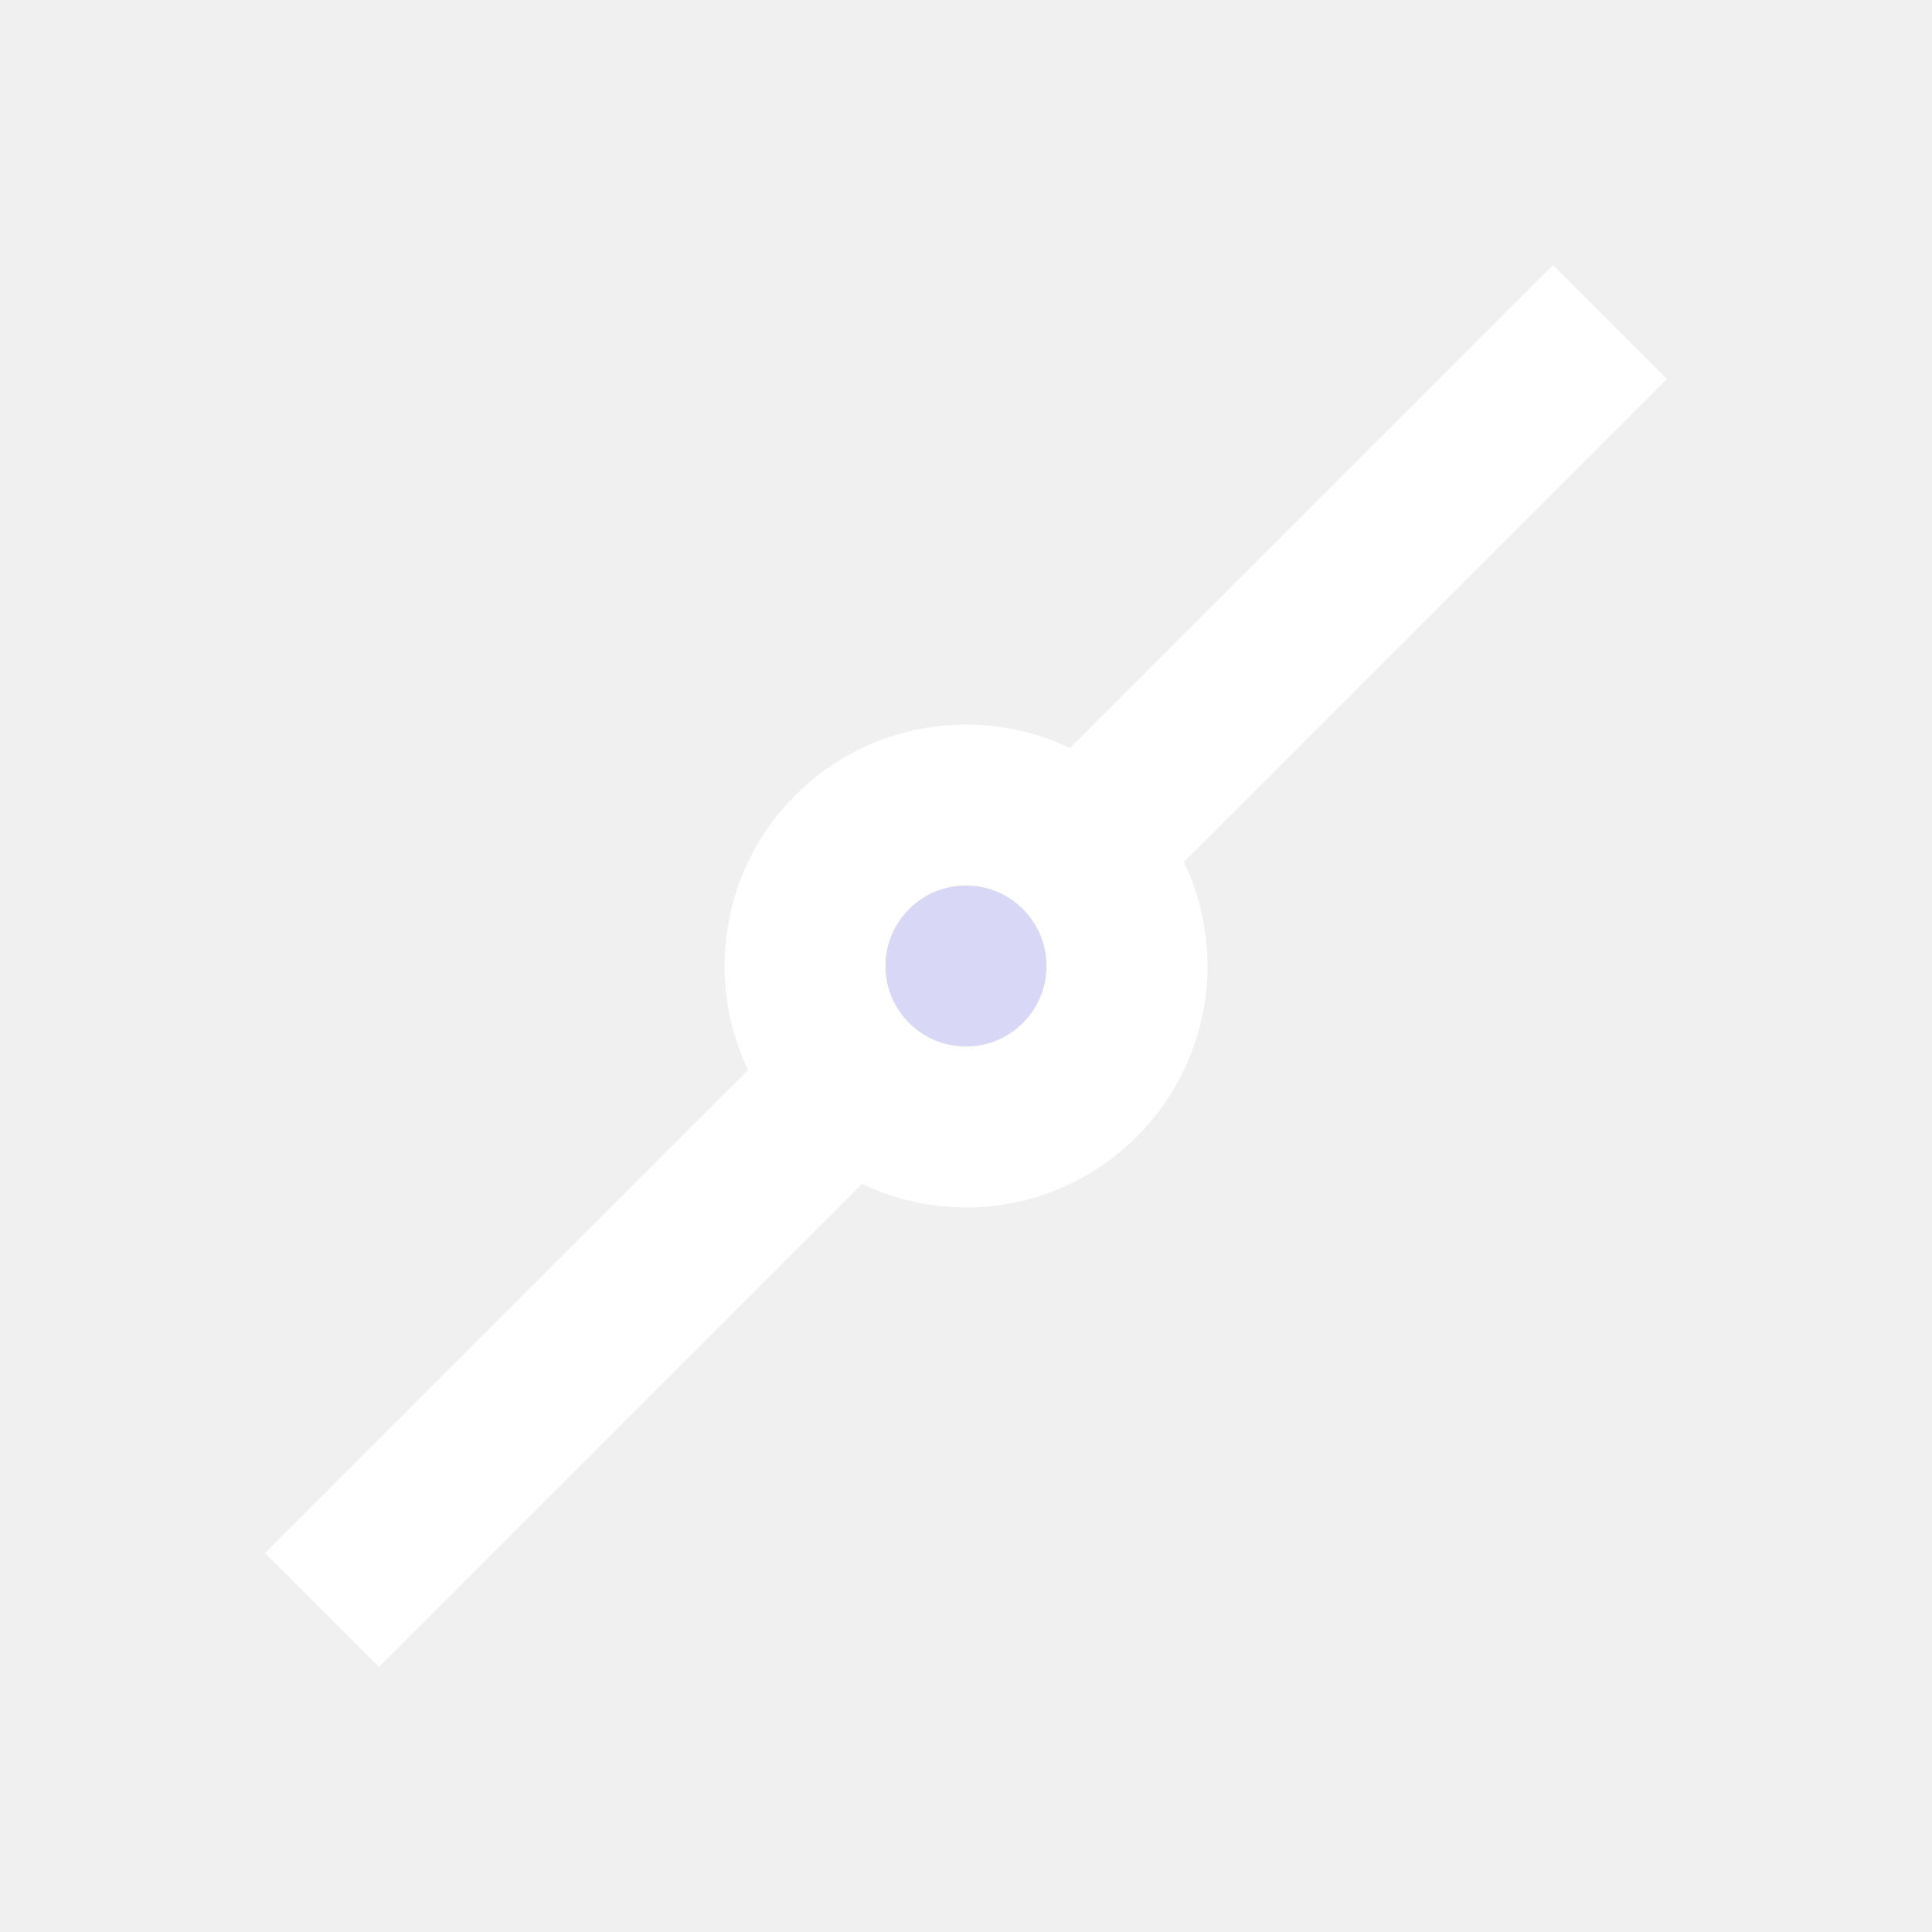
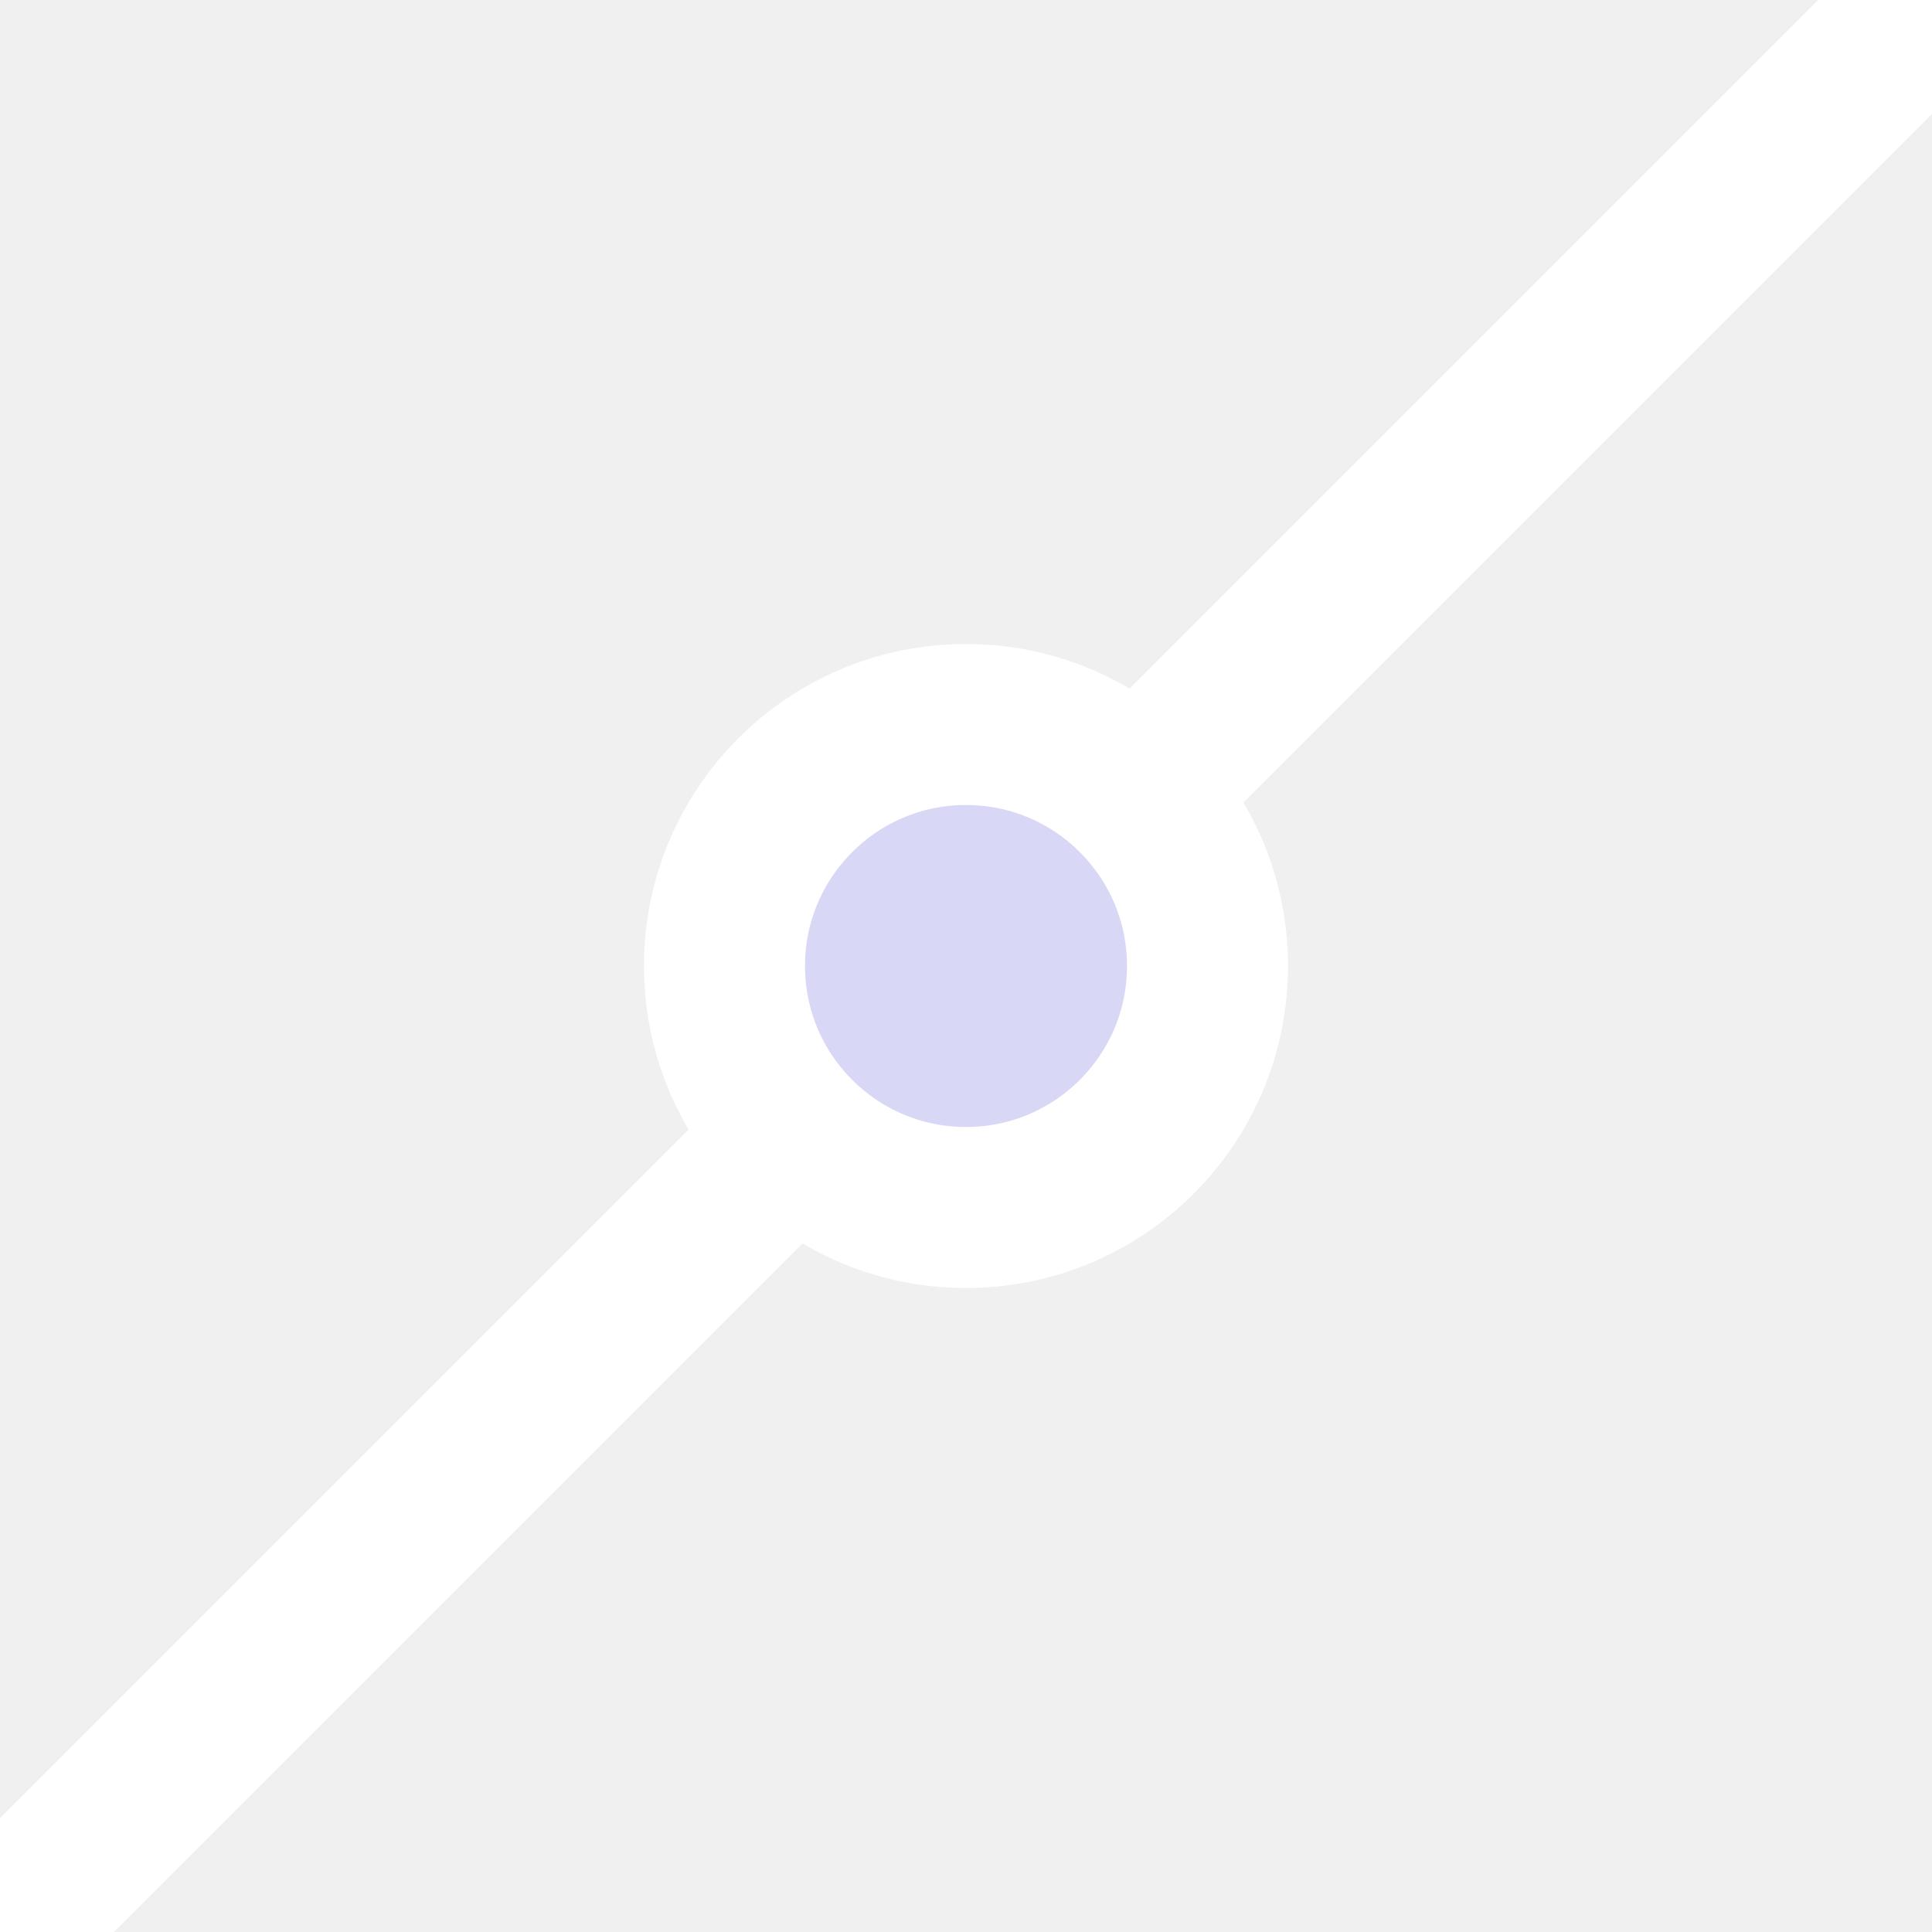
<svg xmlns="http://www.w3.org/2000/svg" viewBox="0 0 24 24" stroke="#FFFFFF" stroke-width="2" fill="none">
-   <line x1="4" y1="20" x2="20" y2="4" />
-   <circle cx="12" cy="12" r="2" fill="#D8D8F6" />
+   <line x1="0" y1="24" x2="24" y2="0" />
+   <circle cx="12" cy="12" r="3" fill="#D8D8F6" />
</svg>
